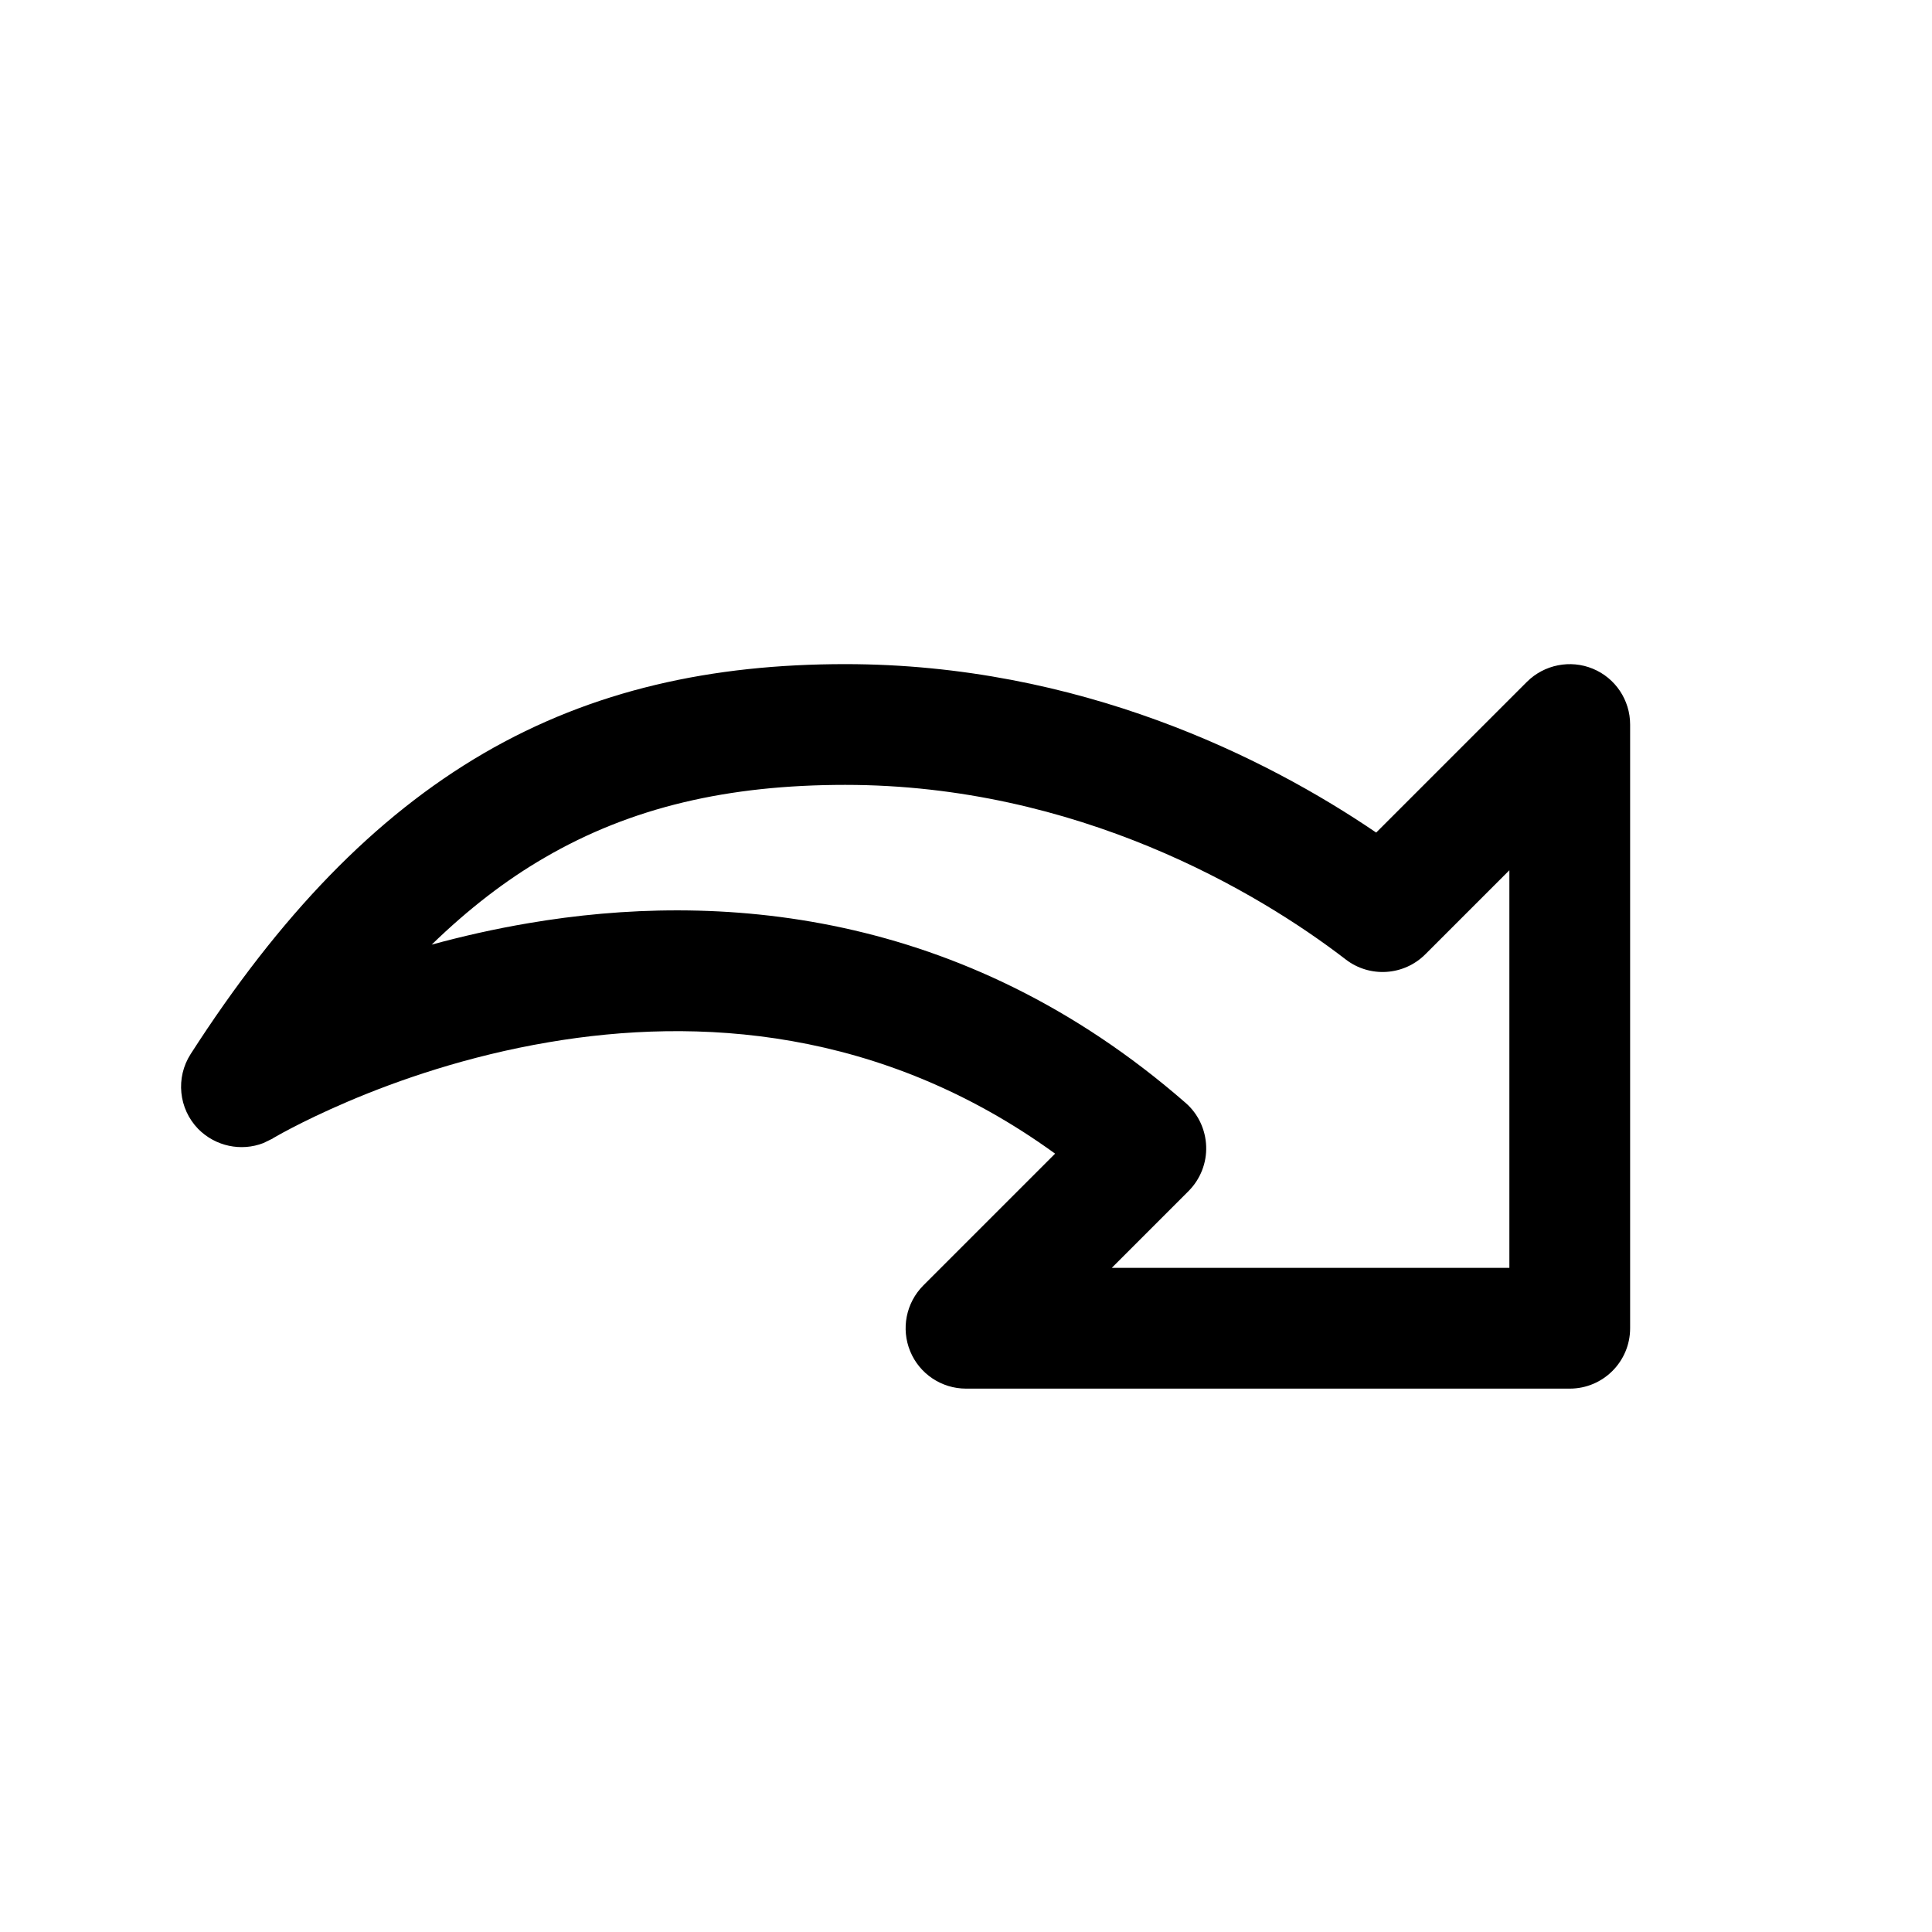
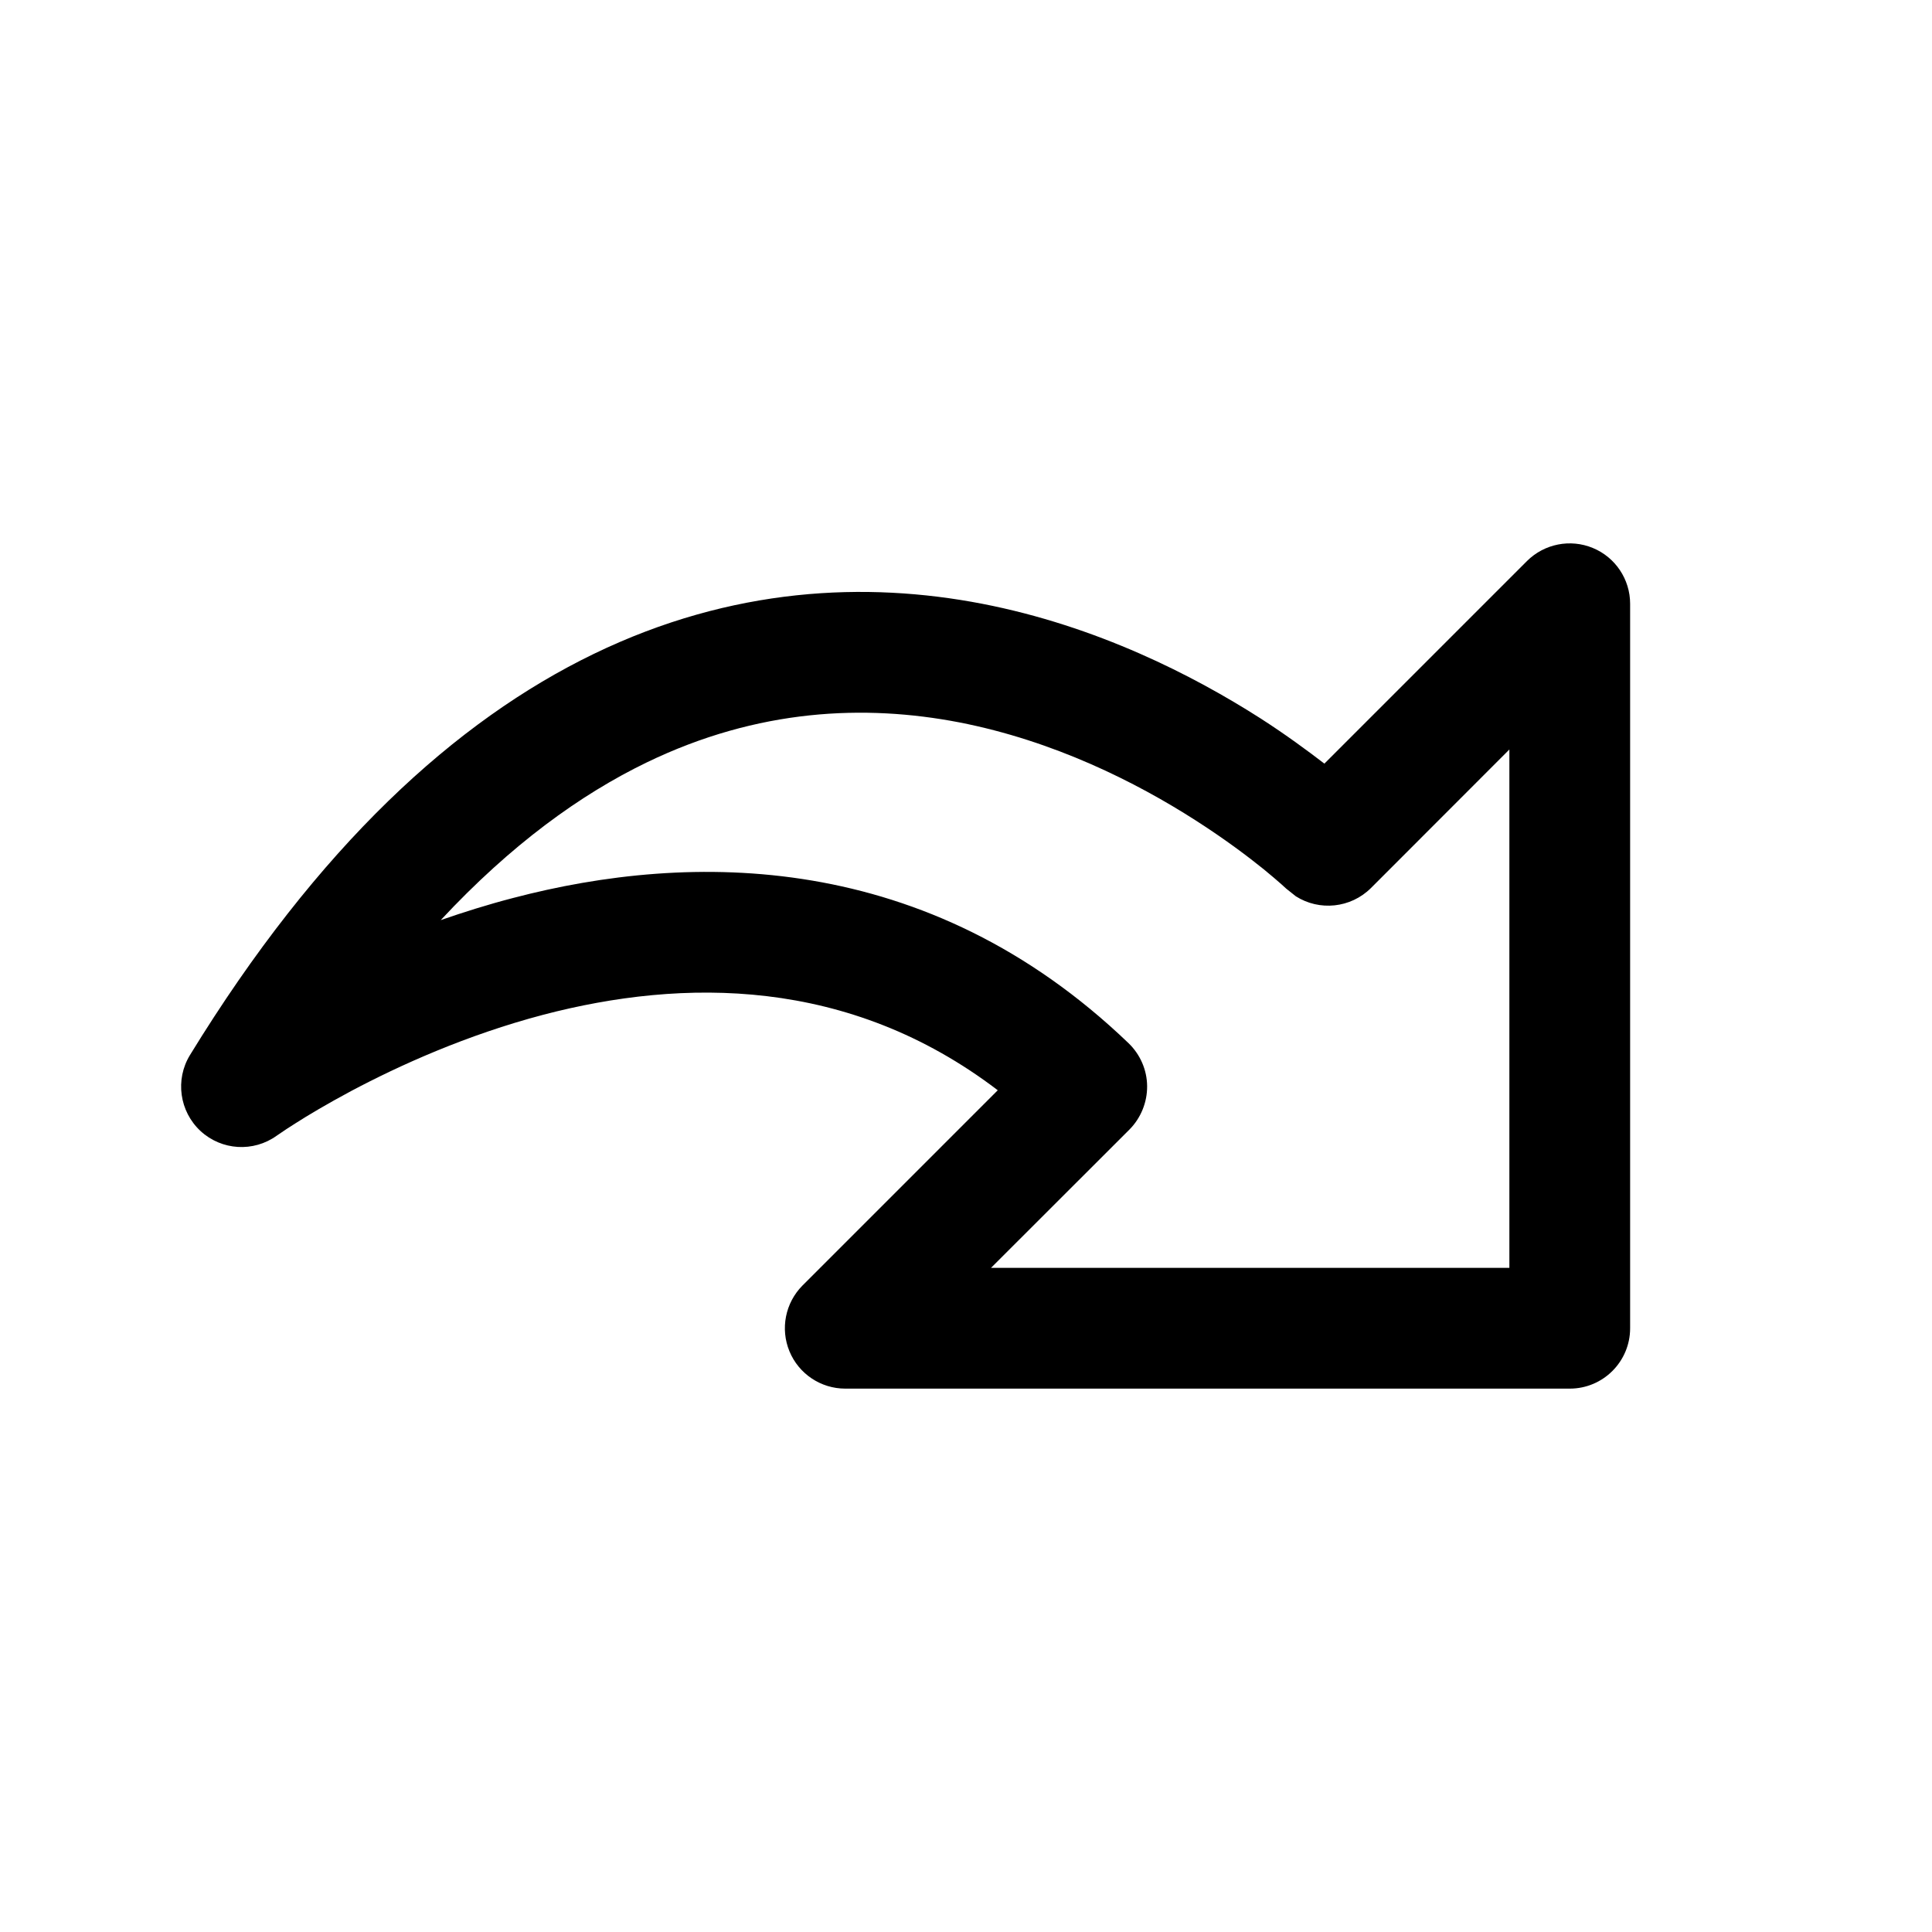
<svg xmlns="http://www.w3.org/2000/svg" width="16" height="16" viewBox="0 0 16 16" fill="none">
-   <path fill-rule="evenodd" clip-rule="evenodd" d="M7 5.5C8.938 5.5 10.485 6.274 11.397 6.895L12.646 5.646C12.789 5.504 13.005 5.461 13.191 5.538C13.378 5.615 13.5 5.798 13.5 6V11C13.5 11.276 13.276 11.5 13 11.5H8C7.798 11.5 7.615 11.378 7.538 11.191C7.461 11.005 7.503 10.79 7.646 10.646L8.738 9.554C7.293 8.507 5.77 8.423 4.546 8.631C3.871 8.745 3.293 8.947 2.885 9.121C2.681 9.208 2.52 9.287 2.413 9.343C2.359 9.371 2.319 9.393 2.293 9.408C2.28 9.416 2.27 9.421 2.264 9.424C2.262 9.425 2.26 9.428 2.26 9.428L2.182 9.466C1.998 9.538 1.784 9.494 1.641 9.349C1.479 9.182 1.453 8.925 1.579 8.729C2.317 7.581 3.103 6.765 4.005 6.239C4.911 5.712 5.898 5.5 7 5.5ZM7 6.5C6.032 6.5 5.228 6.684 4.508 7.104C4.189 7.289 3.88 7.527 3.575 7.823C3.824 7.755 4.094 7.693 4.379 7.645C5.925 7.382 7.964 7.517 9.818 9.133C9.923 9.224 9.984 9.355 9.989 9.493C9.994 9.631 9.941 9.765 9.844 9.863L9.207 10.5H12.5V7.207L11.804 7.903C11.626 8.081 11.344 8.099 11.145 7.946C10.414 7.383 8.919 6.5 7 6.5Z" fill="currentColor" />
+   <path d="M12.646 4.646C12.79 4.503 13.005 4.461 13.191 4.538C13.378 4.615 13.5 4.798 13.5 5V11C13.5 11.276 13.276 11.5 13 11.5H7C6.798 11.5 6.615 11.378 6.538 11.191C6.461 11.005 6.503 10.79 6.646 10.646L8.263 9.029C7.027 8.087 5.655 8.102 4.502 8.403C3.863 8.571 3.306 8.824 2.907 9.036C2.709 9.142 2.551 9.236 2.445 9.304C2.392 9.337 2.352 9.364 2.326 9.382C2.313 9.391 2.304 9.397 2.298 9.401C2.295 9.403 2.293 9.405 2.292 9.405C2.099 9.544 1.835 9.528 1.66 9.366C1.486 9.204 1.449 8.941 1.573 8.738C2.634 7.007 3.775 5.968 4.918 5.415C6.065 4.86 7.175 4.815 8.133 5C9.083 5.184 9.883 5.594 10.44 5.95C10.65 6.085 10.827 6.216 10.968 6.324L12.646 4.646ZM7.942 5.982C7.163 5.832 6.278 5.868 5.354 6.315C4.807 6.58 4.232 6.995 3.65 7.62C3.84 7.554 4.04 7.491 4.248 7.437C5.722 7.05 7.677 7.037 9.347 8.64C9.443 8.733 9.499 8.861 9.5 8.995C9.501 9.129 9.448 9.259 9.354 9.354L8.207 10.5H12.5V6.207L11.354 7.354C11.185 7.522 10.926 7.546 10.732 7.423L10.654 7.361C10.653 7.36 10.65 7.358 10.646 7.354C10.639 7.348 10.628 7.337 10.612 7.323C10.581 7.295 10.531 7.253 10.467 7.2C10.337 7.095 10.144 6.949 9.9 6.793C9.41 6.479 8.729 6.135 7.942 5.982Z" fill="black" />
</svg>
